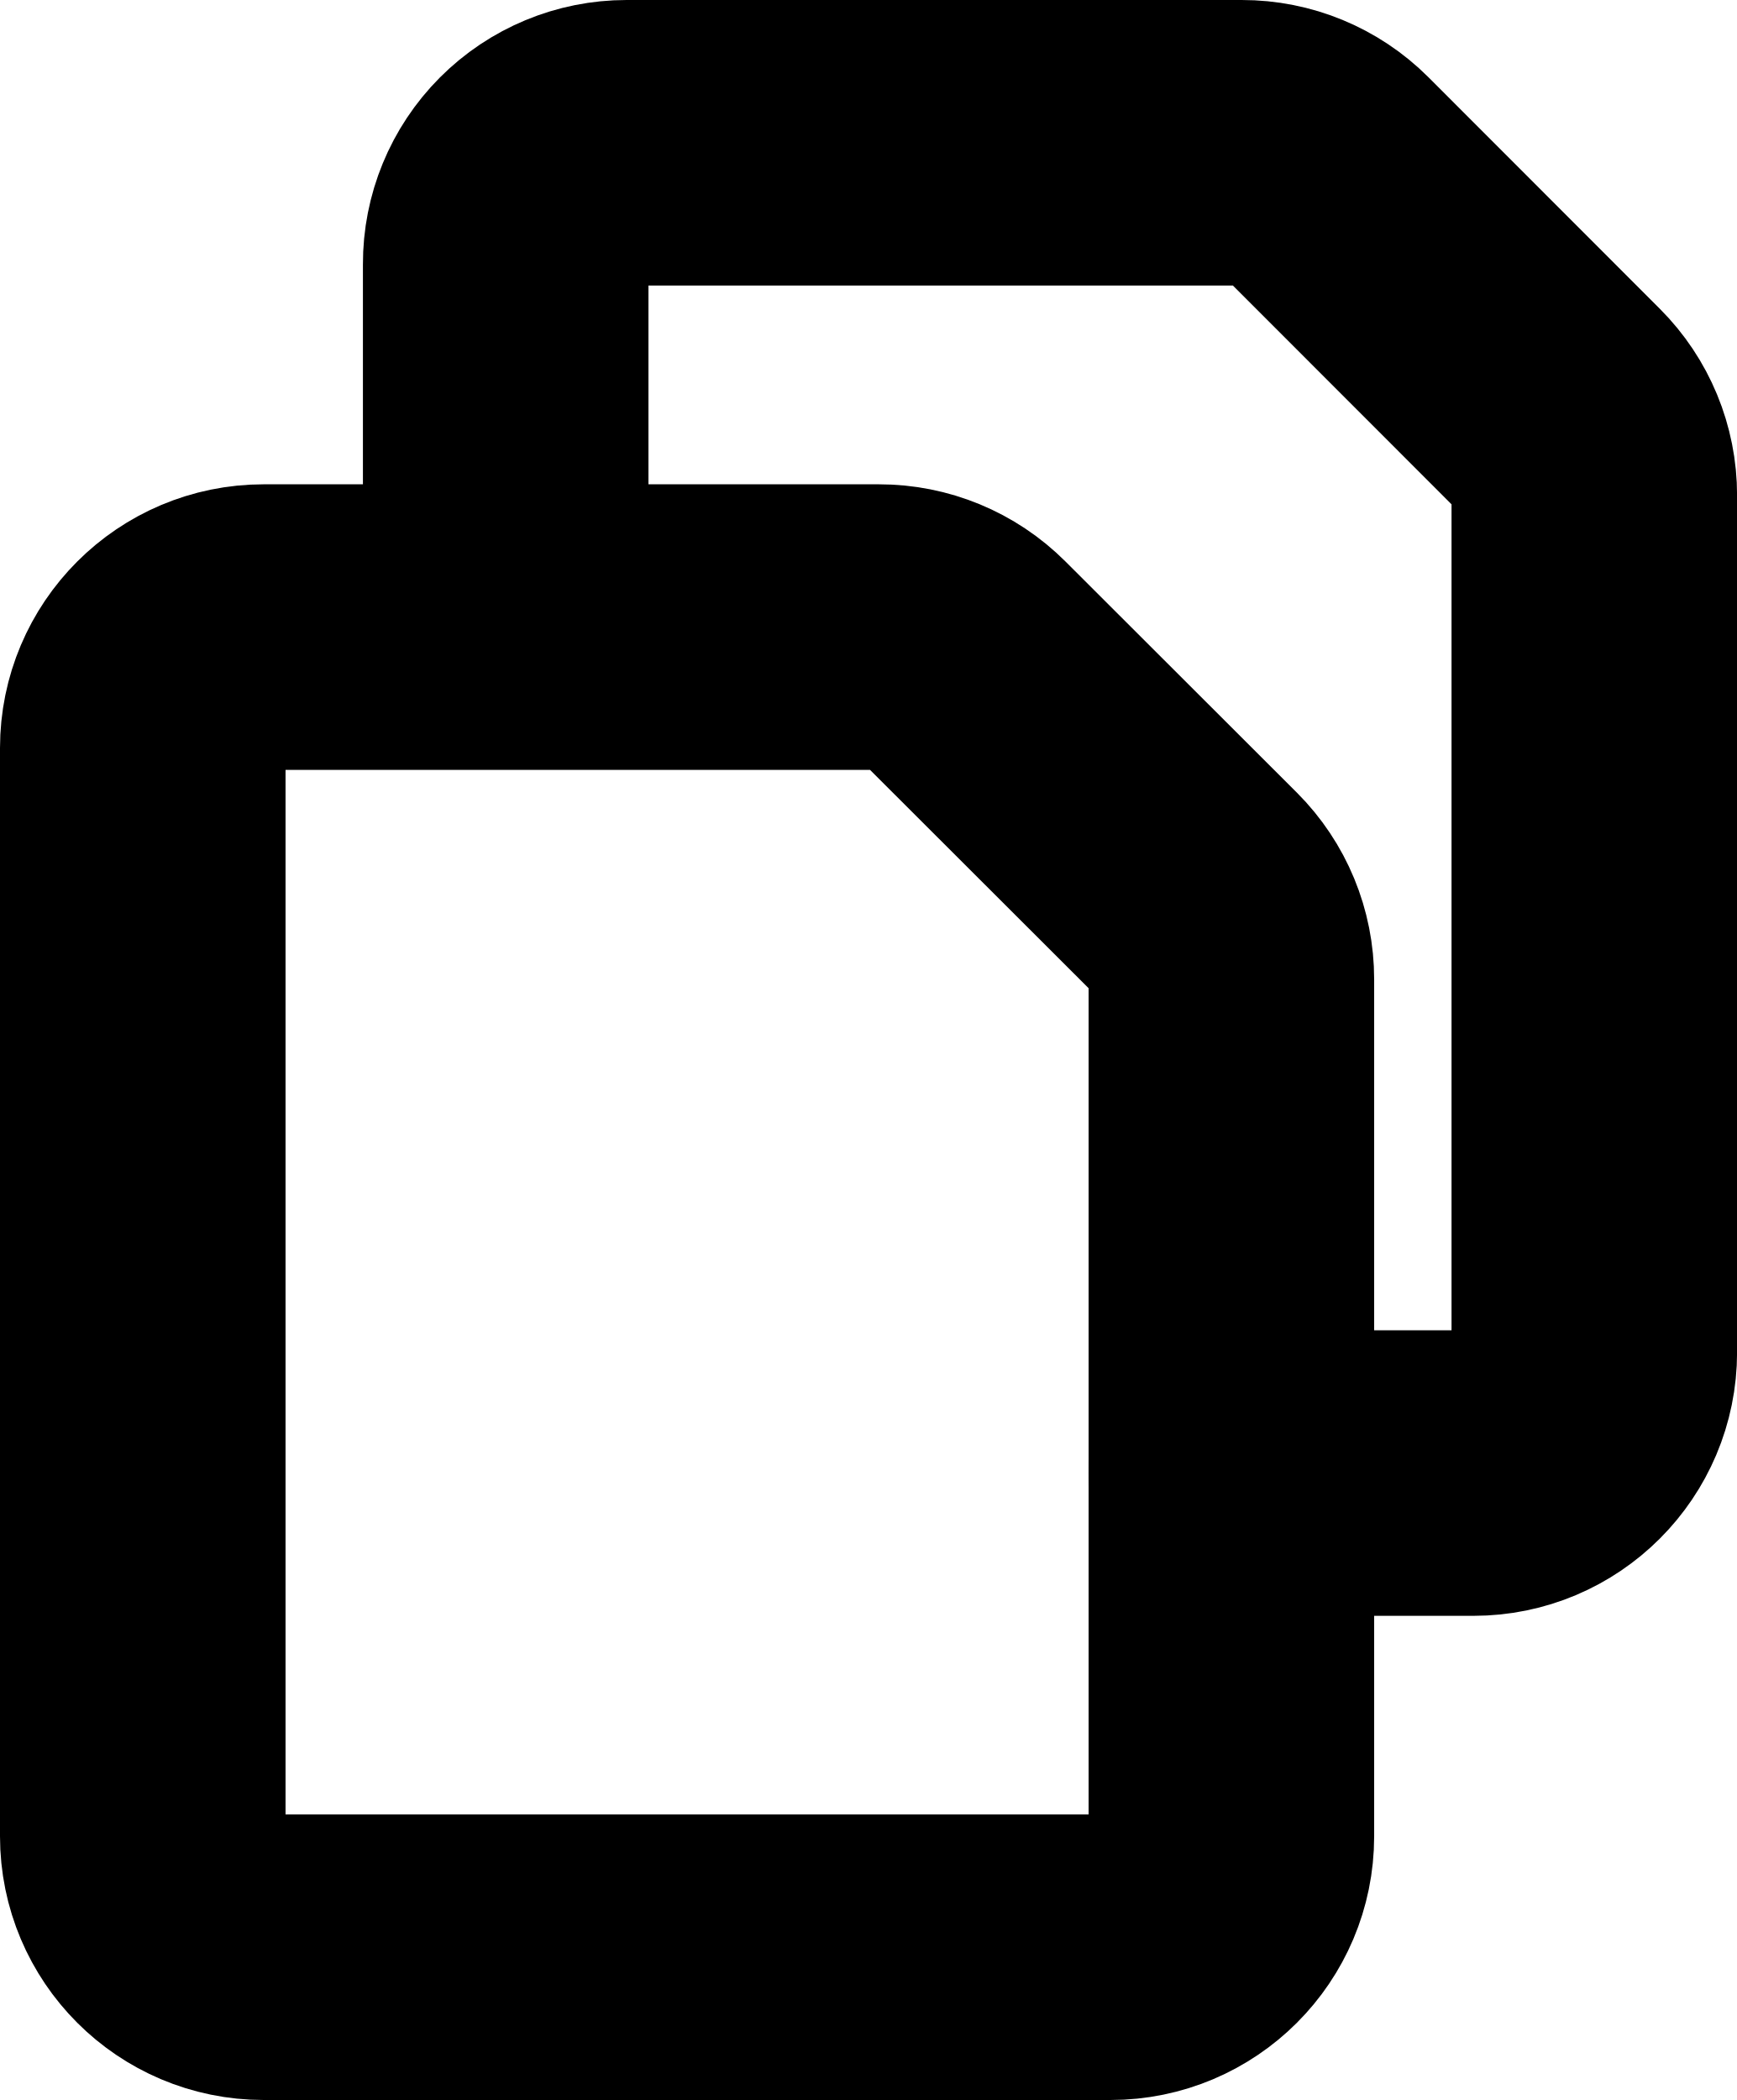
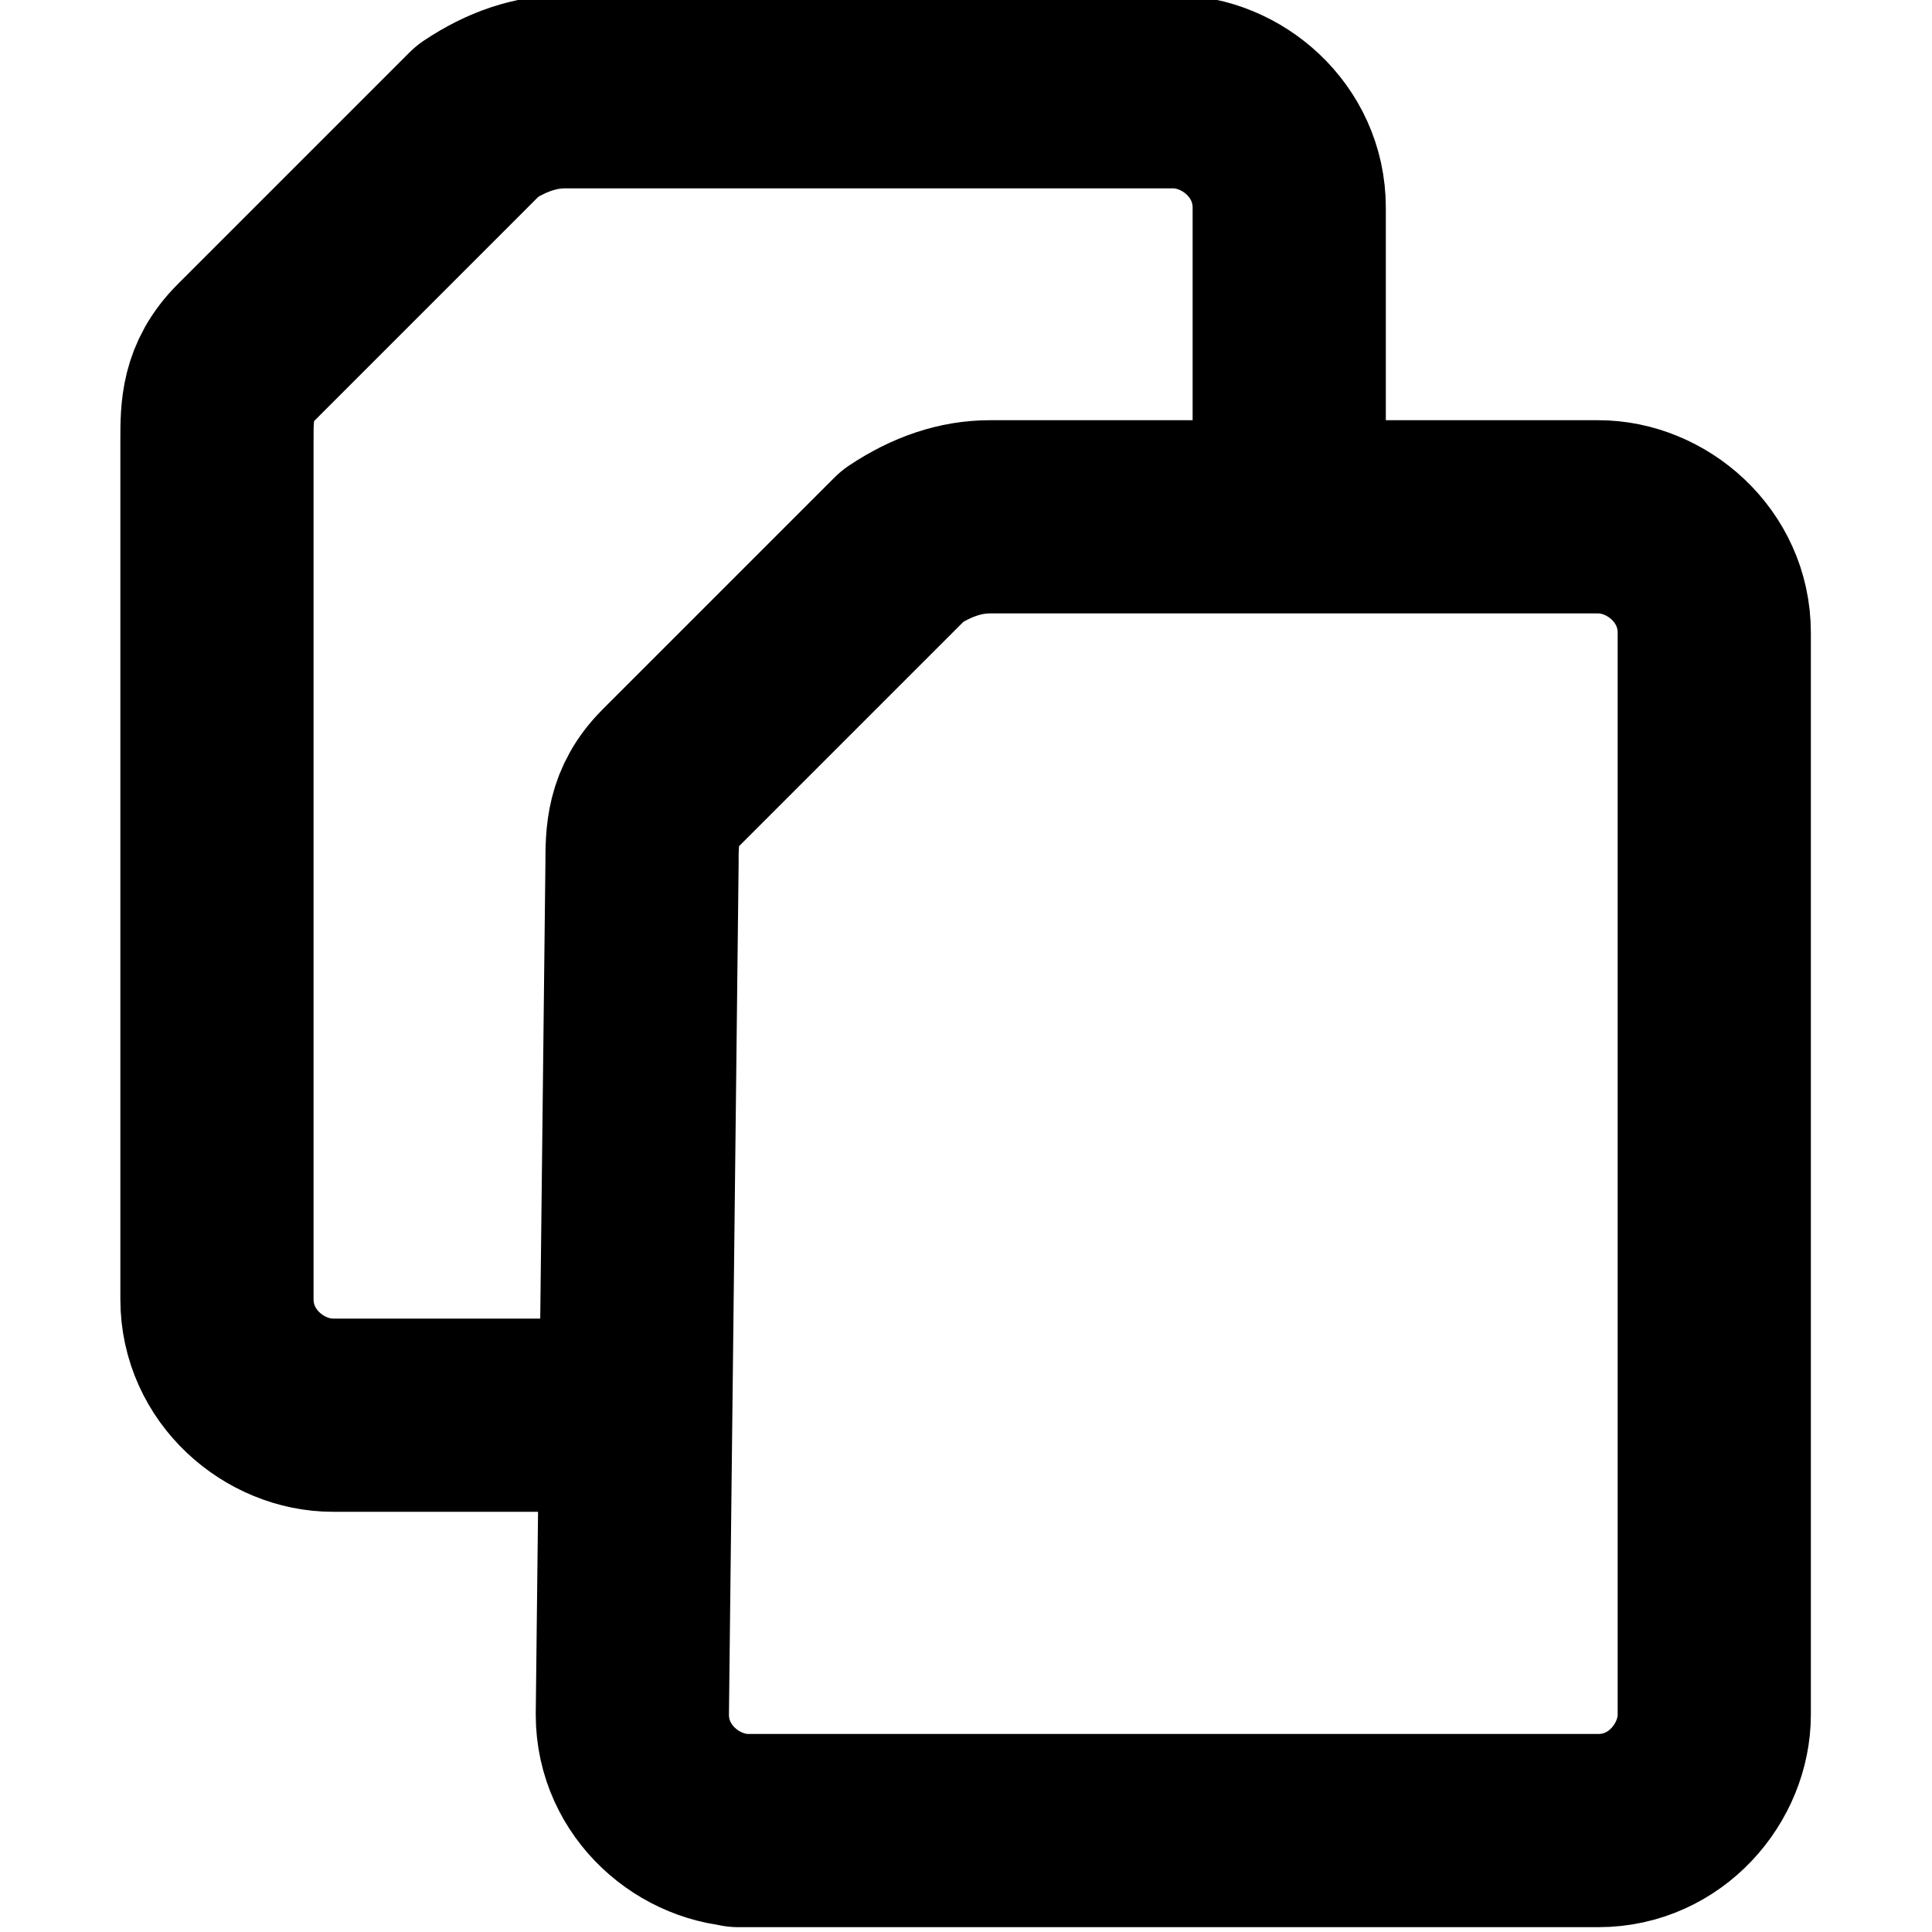
- <svg xmlns="http://www.w3.org/2000/svg" viewBox="0 0 12.166 14.708">
-   <g id="common-file-double-2" transform="translate(-2 .25)" fill="none" stroke="currentColor" stroke-linecap="round" stroke-linejoin="round" stroke-width="2">
-     <path id="Контур_326" data-name="Контур 326" d="M10.625 15.222a.847.847 0 01-.847.847H3.847A.847.847 0 013 15.222V7.6a.847.847 0 01.847-.847h4.309a.847.847 0 01.6.248l1.621 1.619a.847.847 0 01.248.6z" transform="translate(0 -2.611)" />
-     <path id="Контур_327" data-name="Контур 327" d="M7.5 4.139V1.6a.847.847 0 01.847-.85h4.309a.847.847 0 01.6.248l1.621 1.622a.847.847 0 01.248.6v6a.847.847 0 01-.847.847h-1.695" transform="translate(-1.958)" />
+ <svg xmlns="http://www.w3.org/2000/svg" version="1.1" id="Слой_1" x="0" y="0" viewBox="0 0 20 20" xml:space="preserve">
+   <style>.copy-st0{fill:none;stroke:currentColor;stroke-width:2;stroke-linecap:round;stroke-linejoin:round}</style>
+   <g id="Copy" transform="translate(154.346 295.25)">
+     <path id="Контур_326" class="copy-st0" d="M-147.8-277.5c0 .7.6 1.2 1.2 1.2h-.1 8.9c.7 0 1.2-.6 1.2-1.2v-11.2c0-.7-.6-1.2-1.2-1.2h-6.3c-.3 0-.6.1-.9.3l-2.4 2.4c-.3.3-.3.6-.3.9l-.1 8.8z" />
+     <path id="Контур_327" class="copy-st0" d="M-141-290v-3.1c0-.7-.6-1.2-1.2-1.2h-6.3c-.3 0-.6.1-.9.3l-2.4 2.4c-.3.3-.3.6-.3.9v8.9c0 .7.6 1.2 1.2 1.2h2.5" />
  </g>
</svg>
